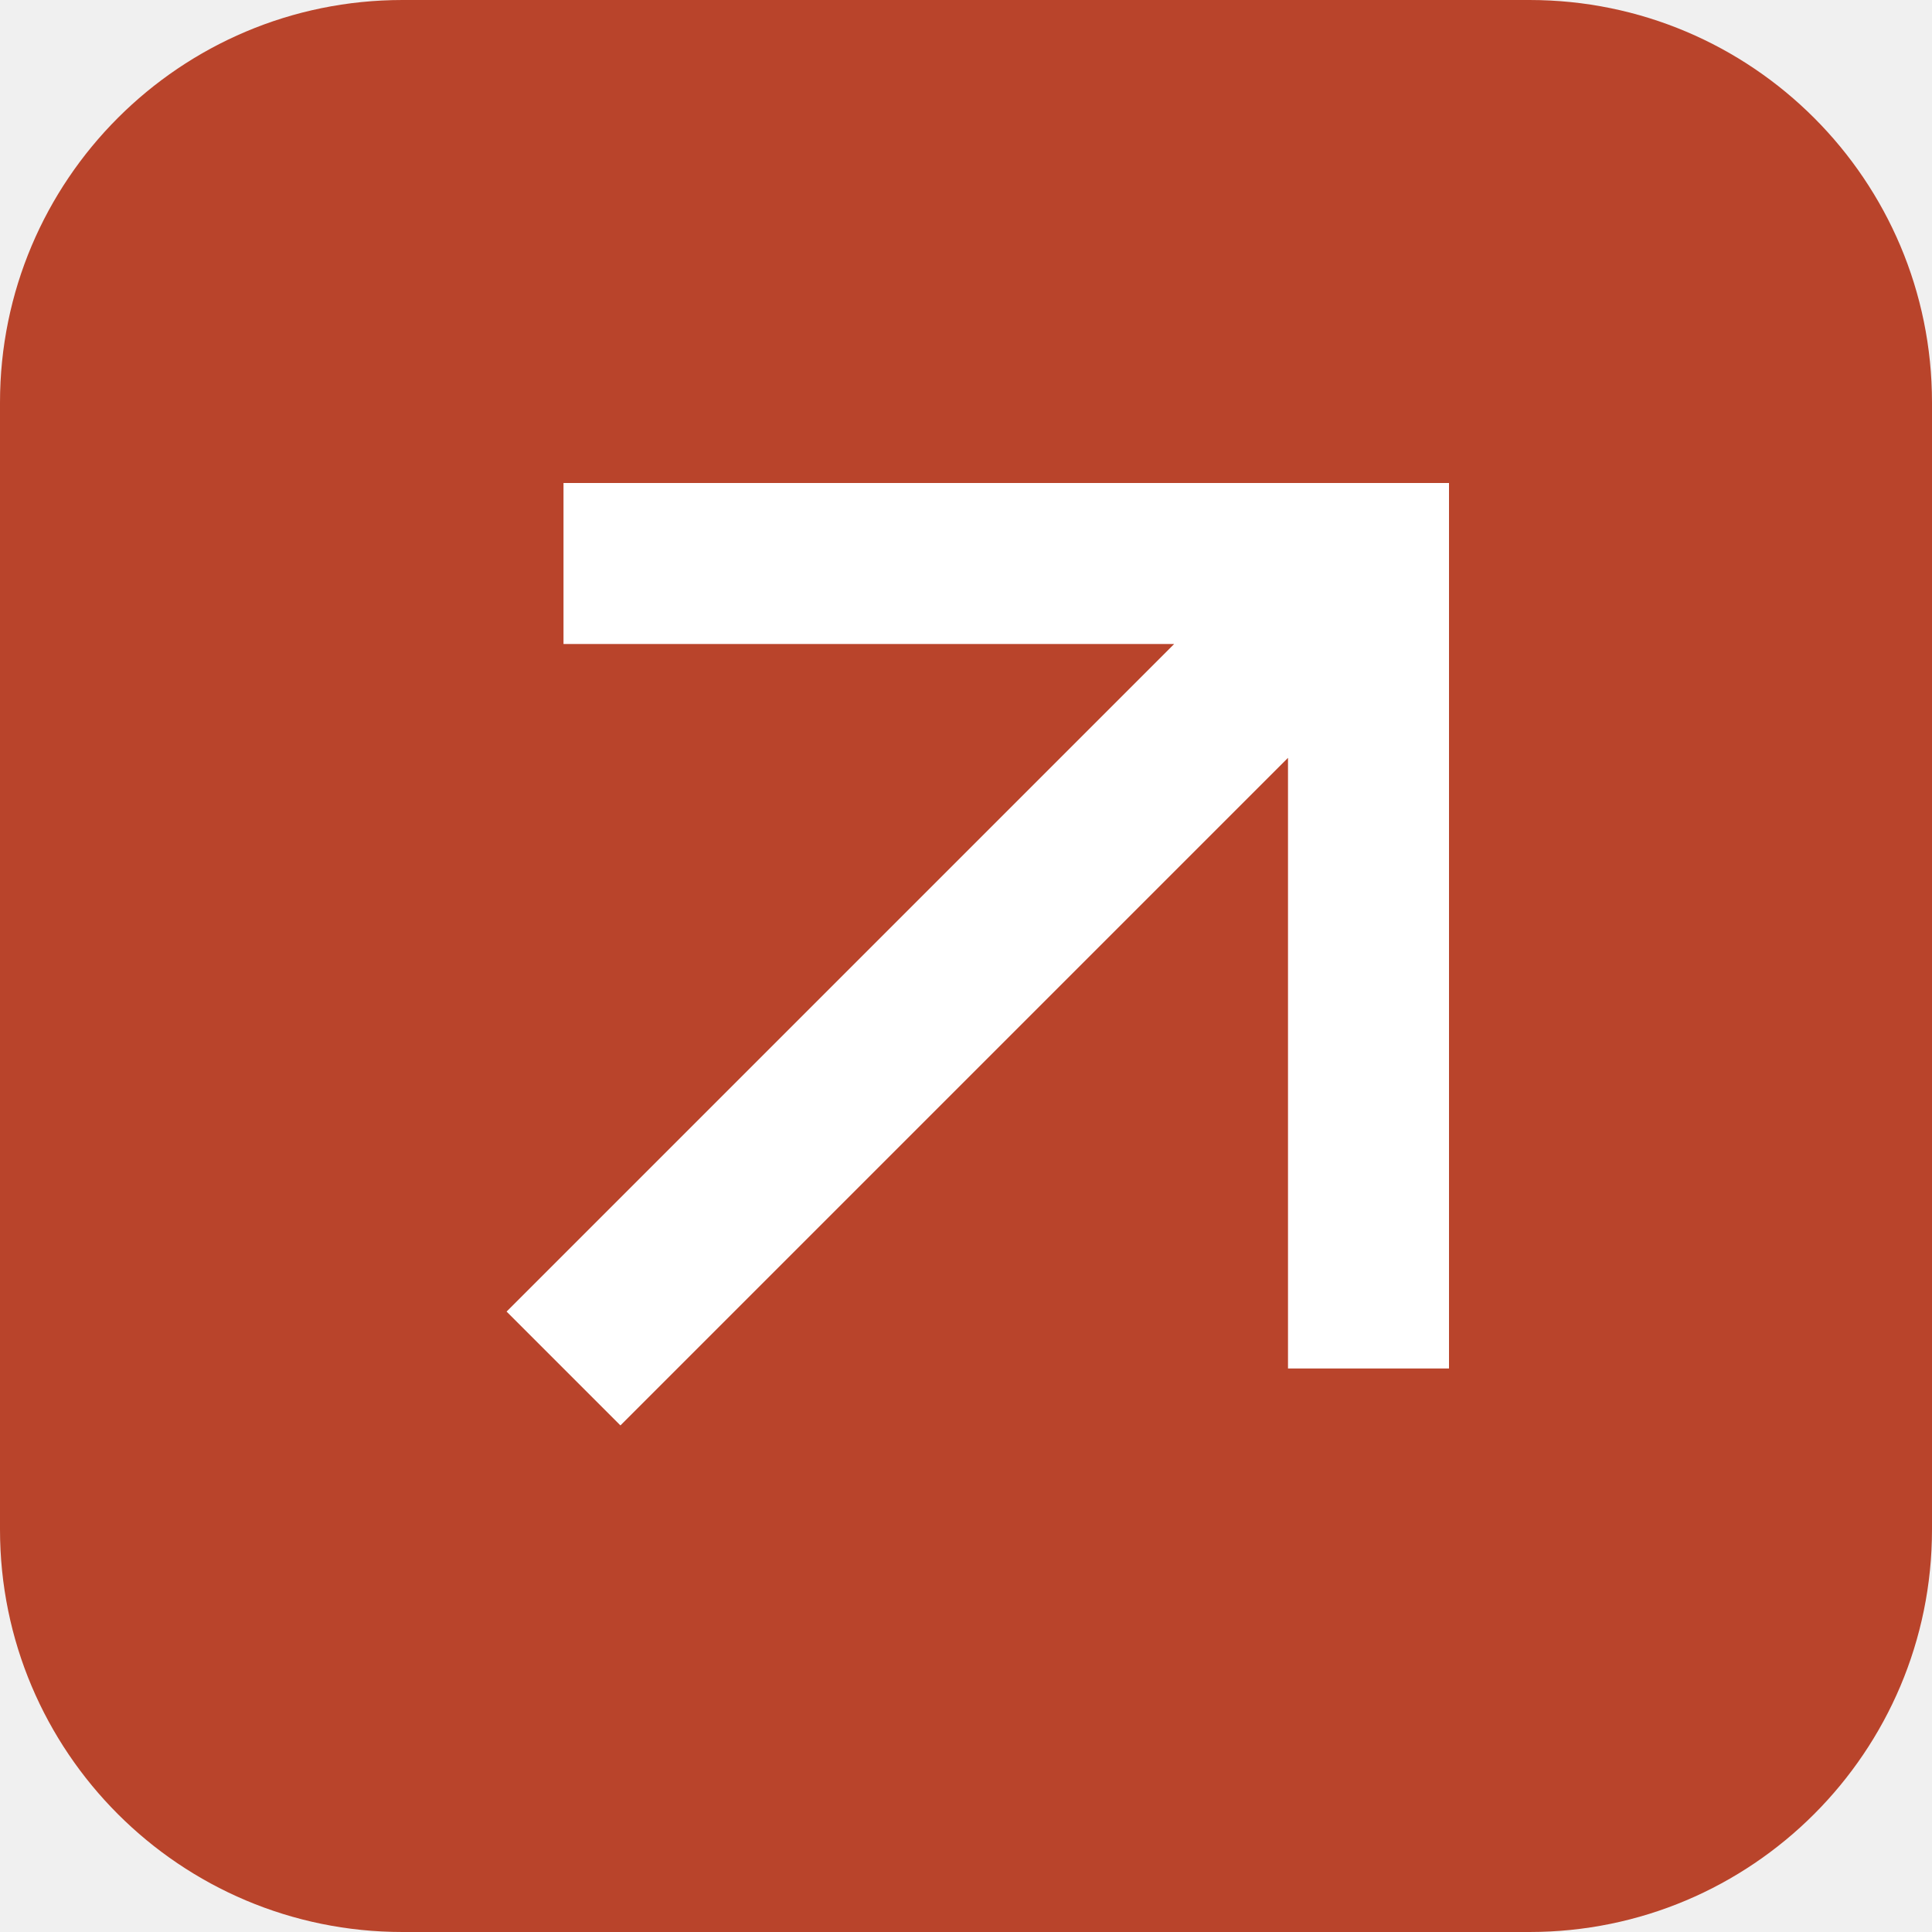
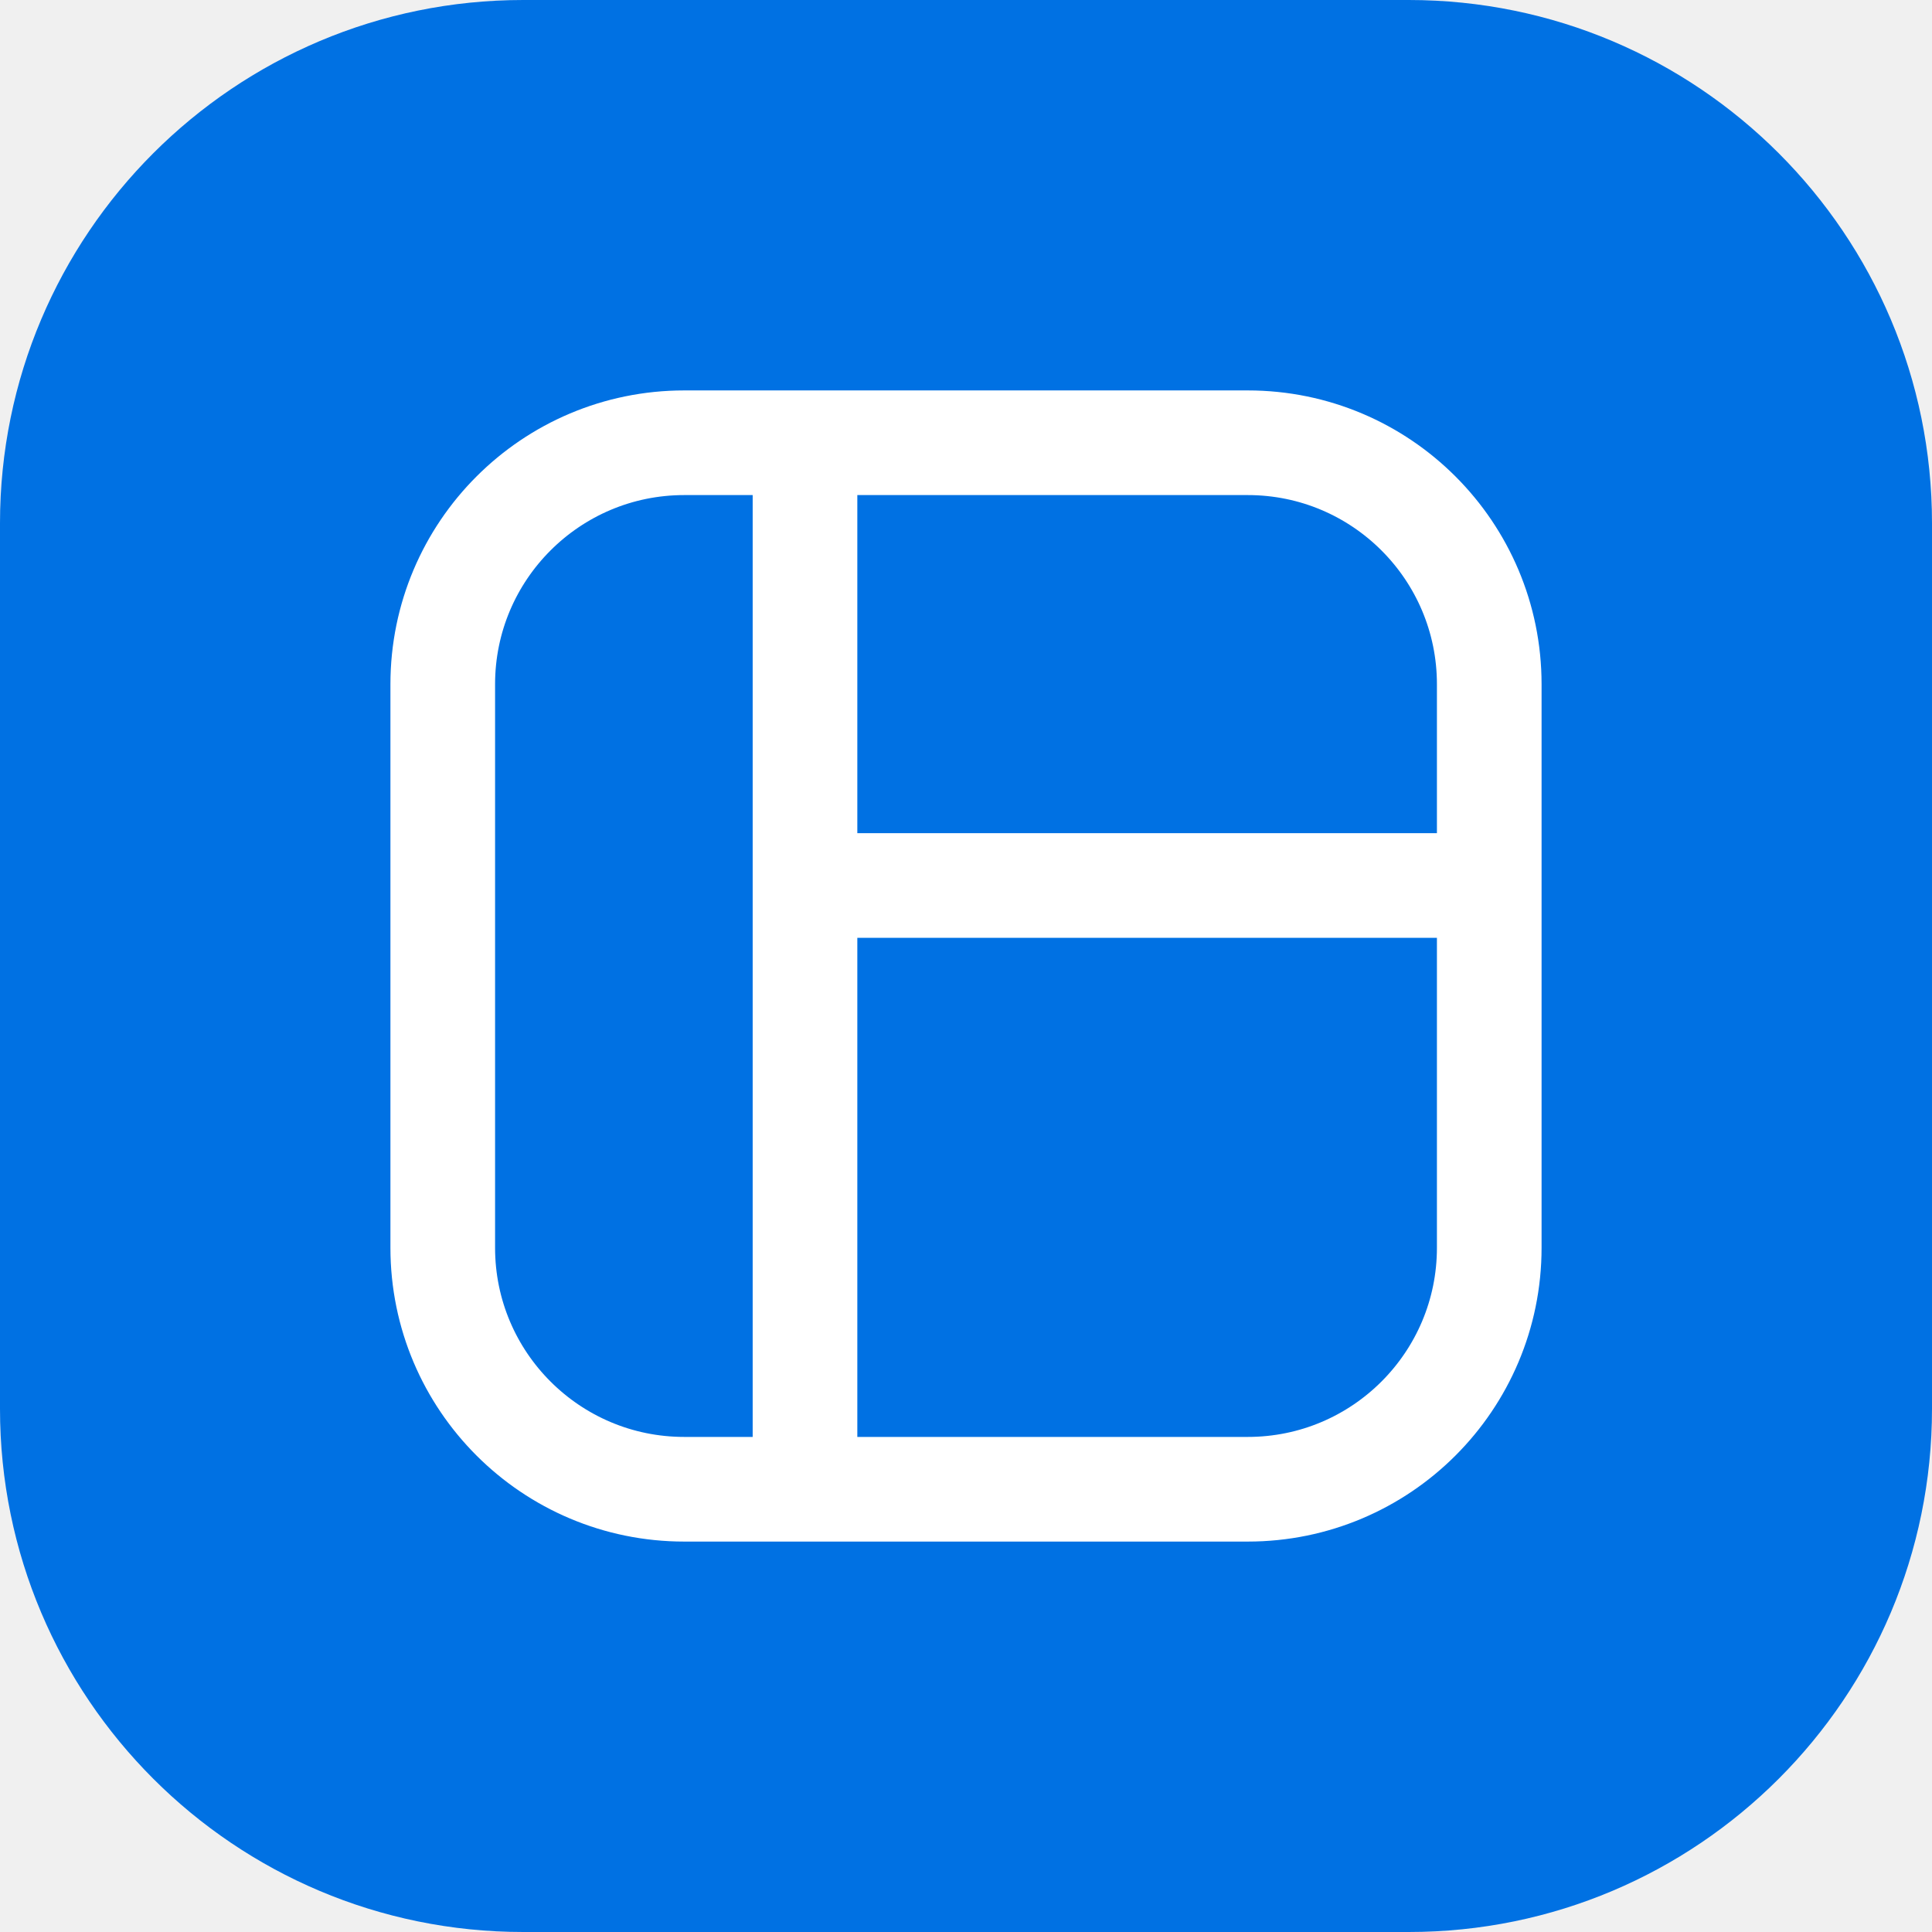
<svg xmlns="http://www.w3.org/2000/svg" viewBox="0 0 48 48">
-   <rect width="48" height="48" rx="10" fill="#b9442b" />
-   <path d="M14 34 34 14M14 14h20v20" fill="none" stroke="#fff" stroke-width="4" />
+   <rect width="48" height="48" rx="13" fill="#0071e3" />
+   <g fill="none" stroke="#fff" stroke-width="2.6">
+     <rect x="11" y="11" width="26" height="26" rx="6" />
+     <path d="M20 11v26M20 22h17" />
+   </g>
</svg>
